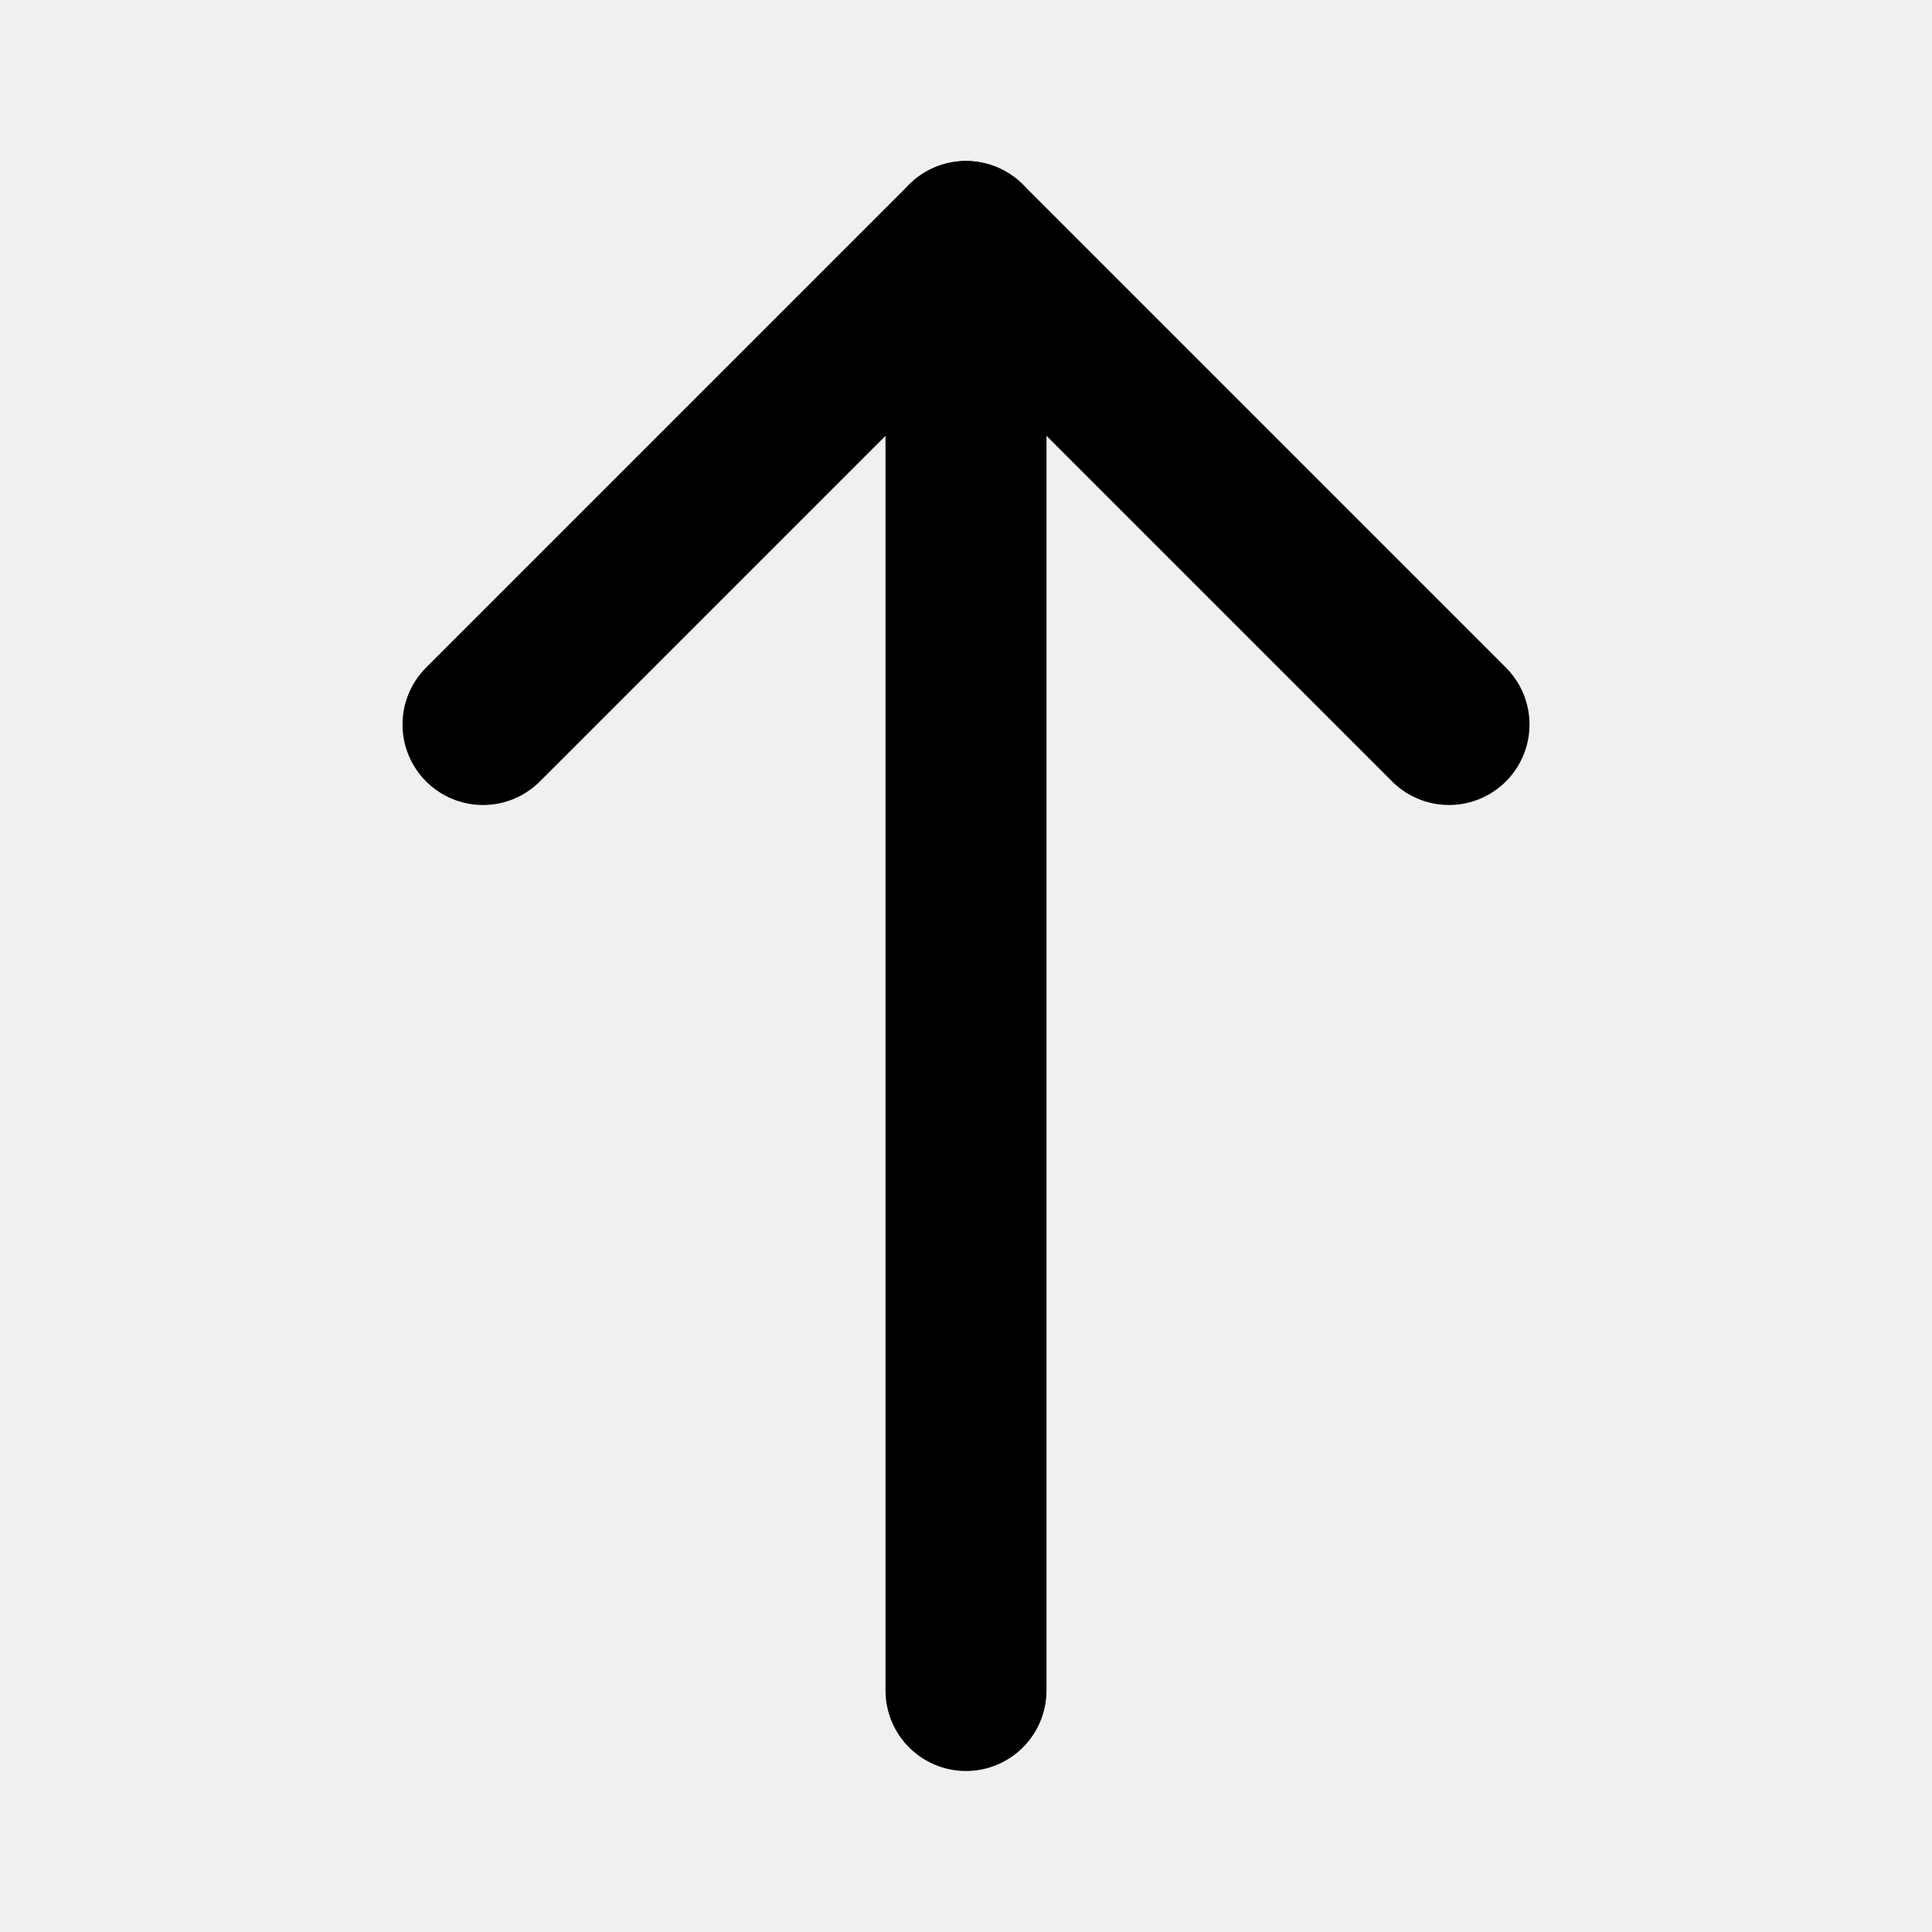
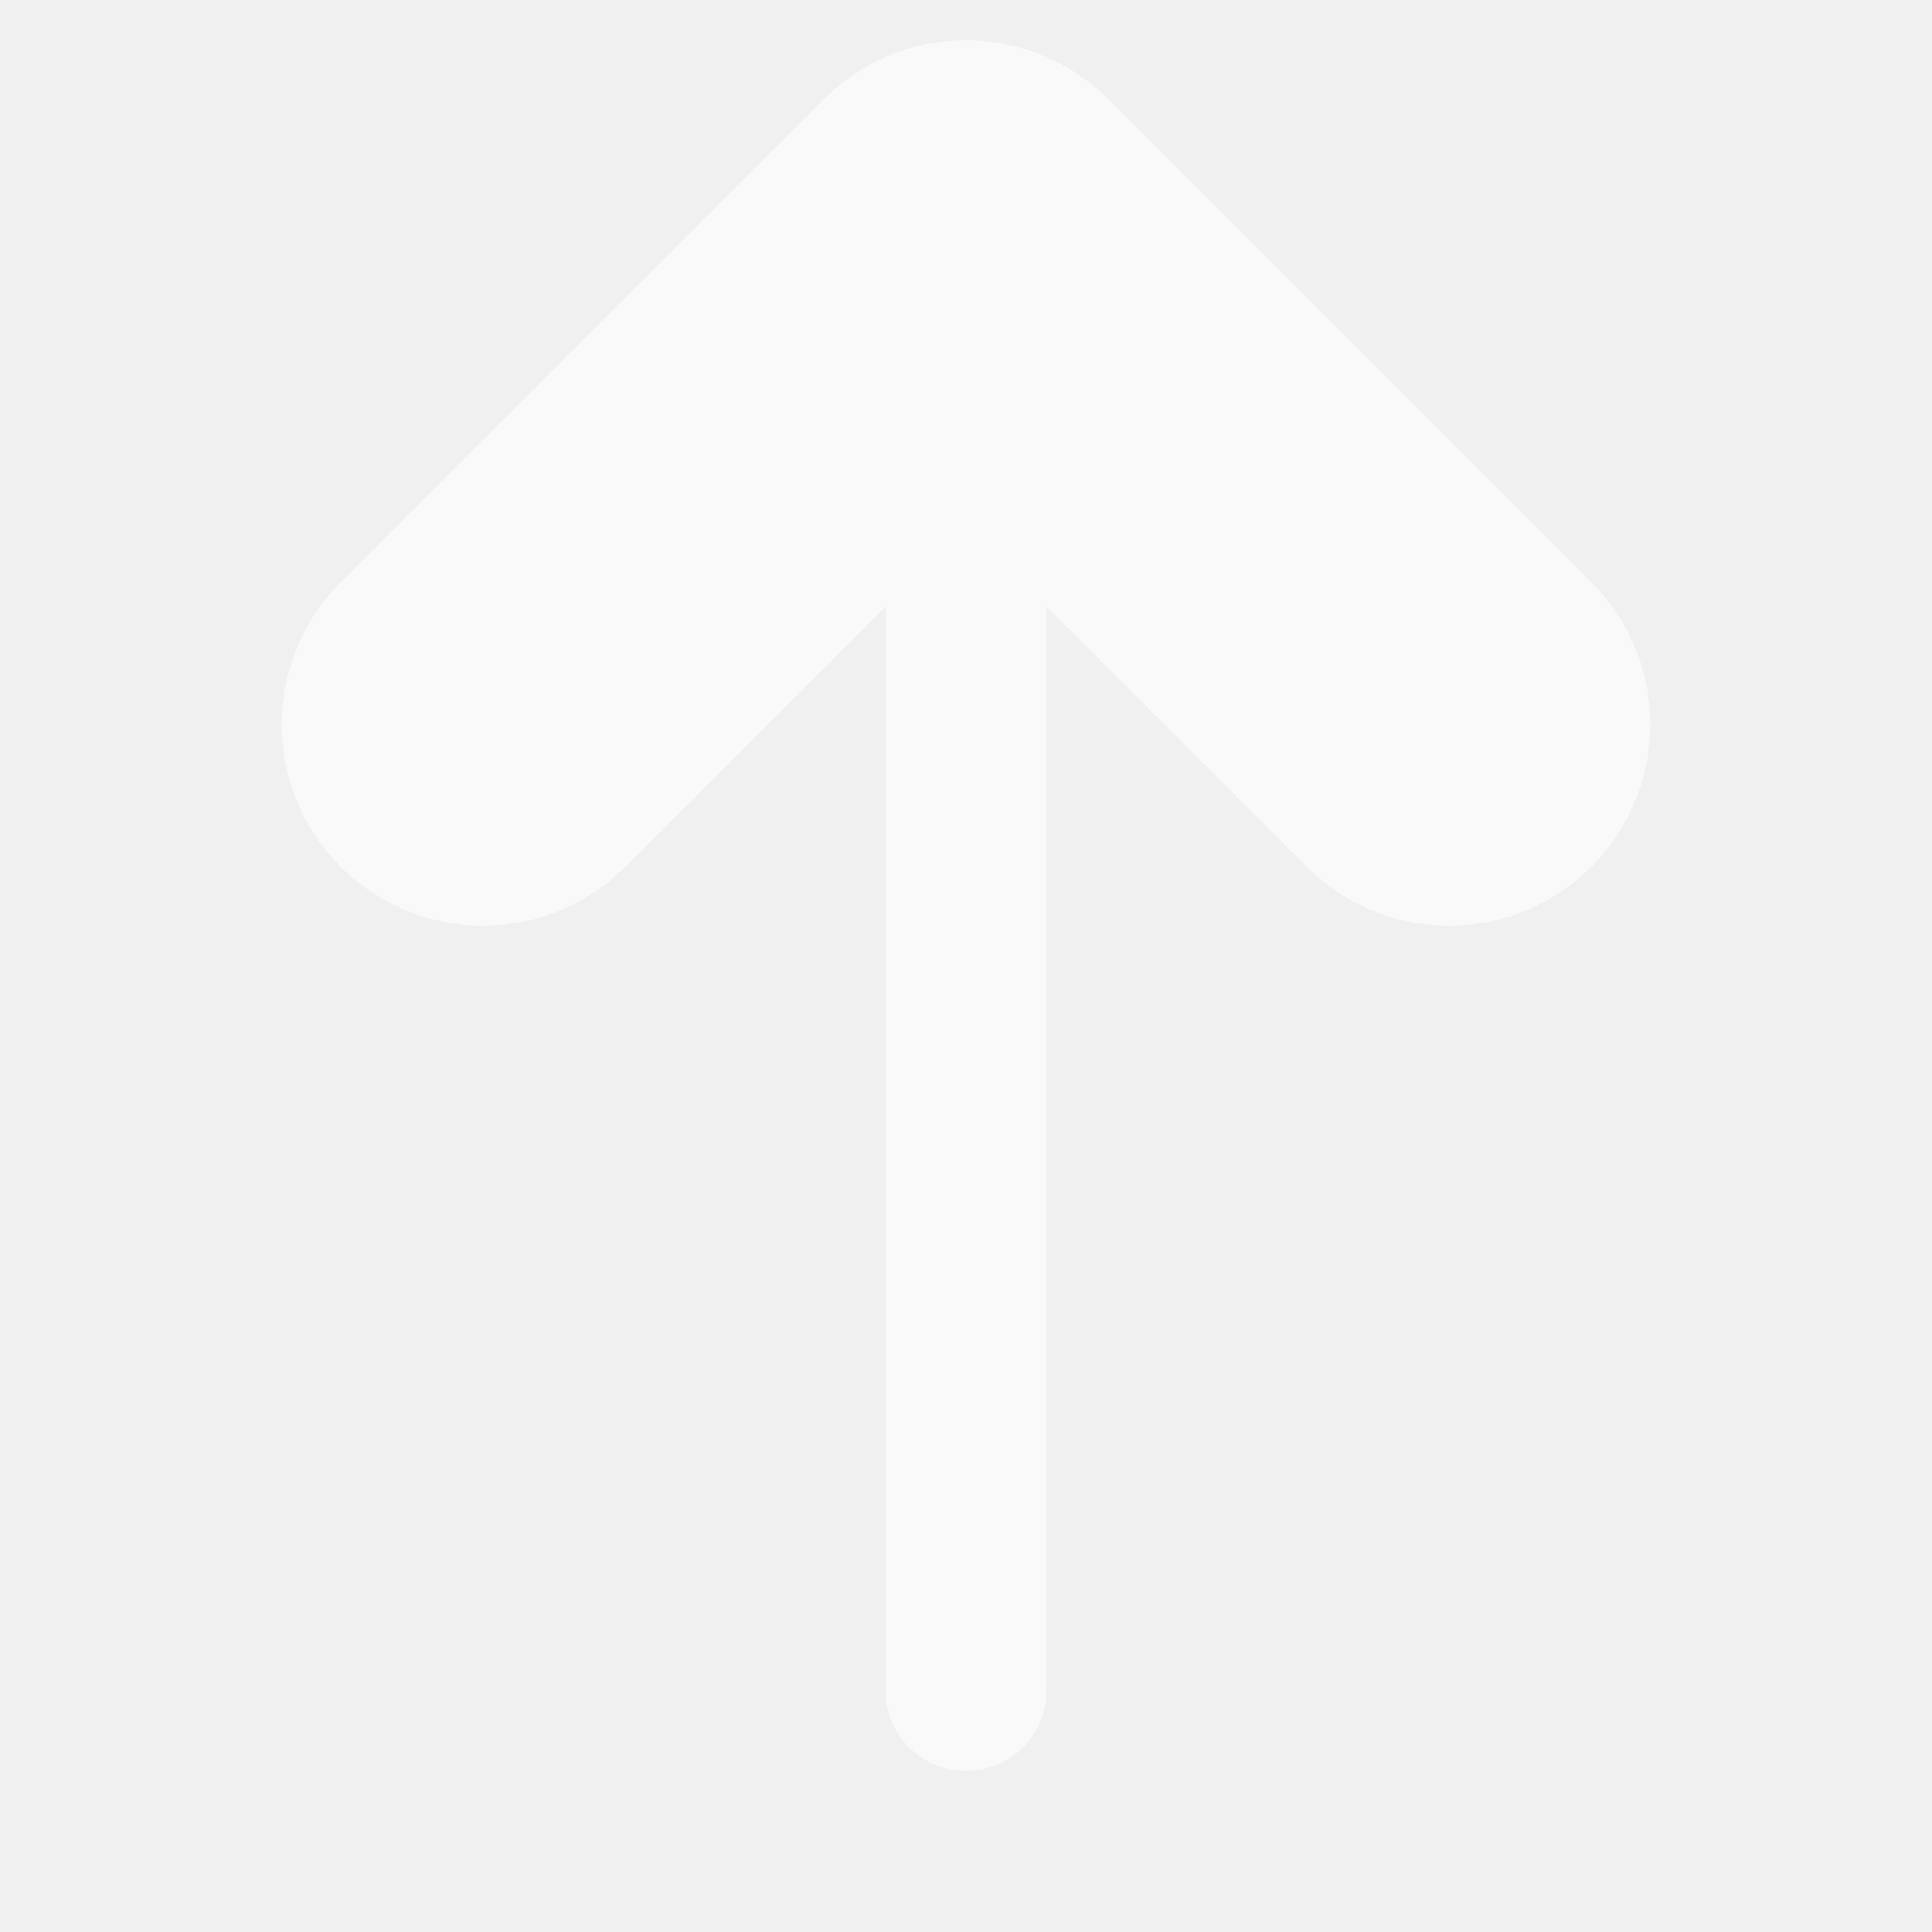
<svg xmlns="http://www.w3.org/2000/svg" width="800px" height="800px" viewBox="0 0 48 48" fill="none">
  <rect width="48" height="48" fill="white" fill-opacity="0.01" />
-   <path d="M24 6L24 42" stroke="#000000" stroke-width="4" stroke-linecap="round" stroke-linejoin="round" />
-   <path d="M12 18L24 6L36 18" stroke="#000000" stroke-width="4" stroke-linecap="round" stroke-linejoin="round" />
+   <path d="M24 6L24 42" stroke="#F9F9F9" stroke-width="4" stroke-linecap="round" stroke-linejoin="round" />
+   <path d="M12 18L24 6L36 18" stroke="#F9F9F9" stroke-width="10" stroke-linecap="round" stroke-linejoin="round" />
</svg>
